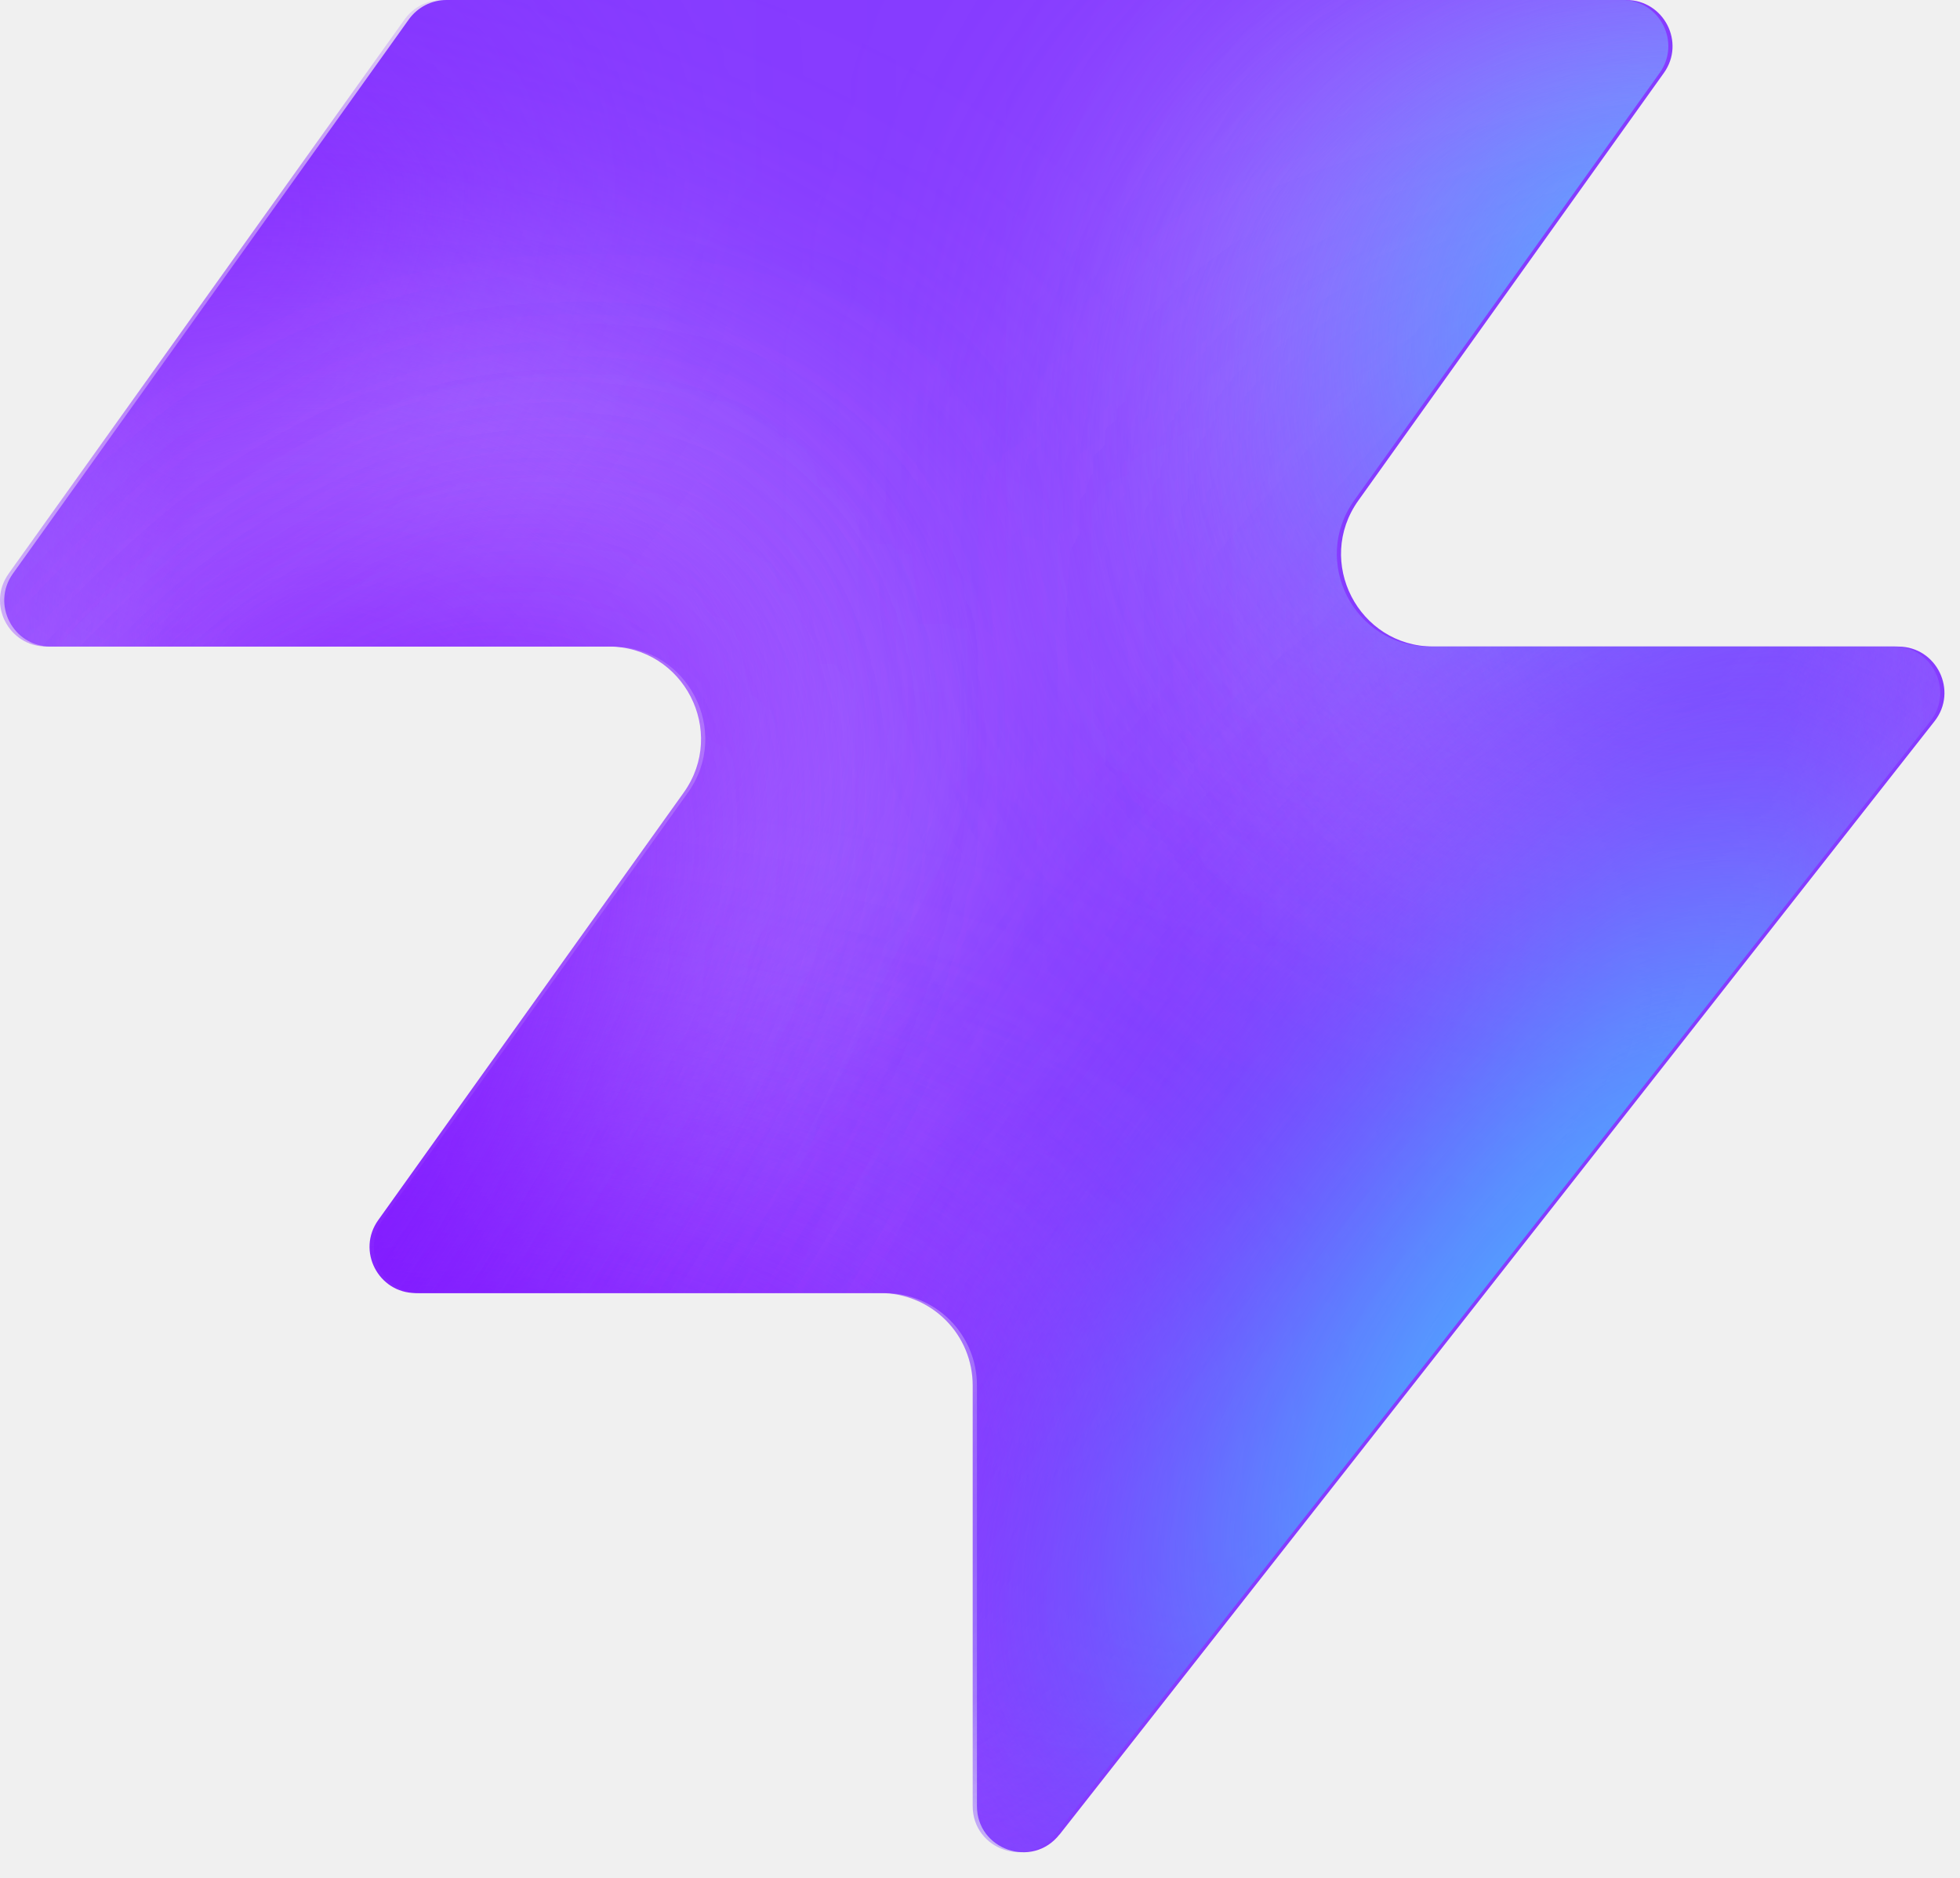
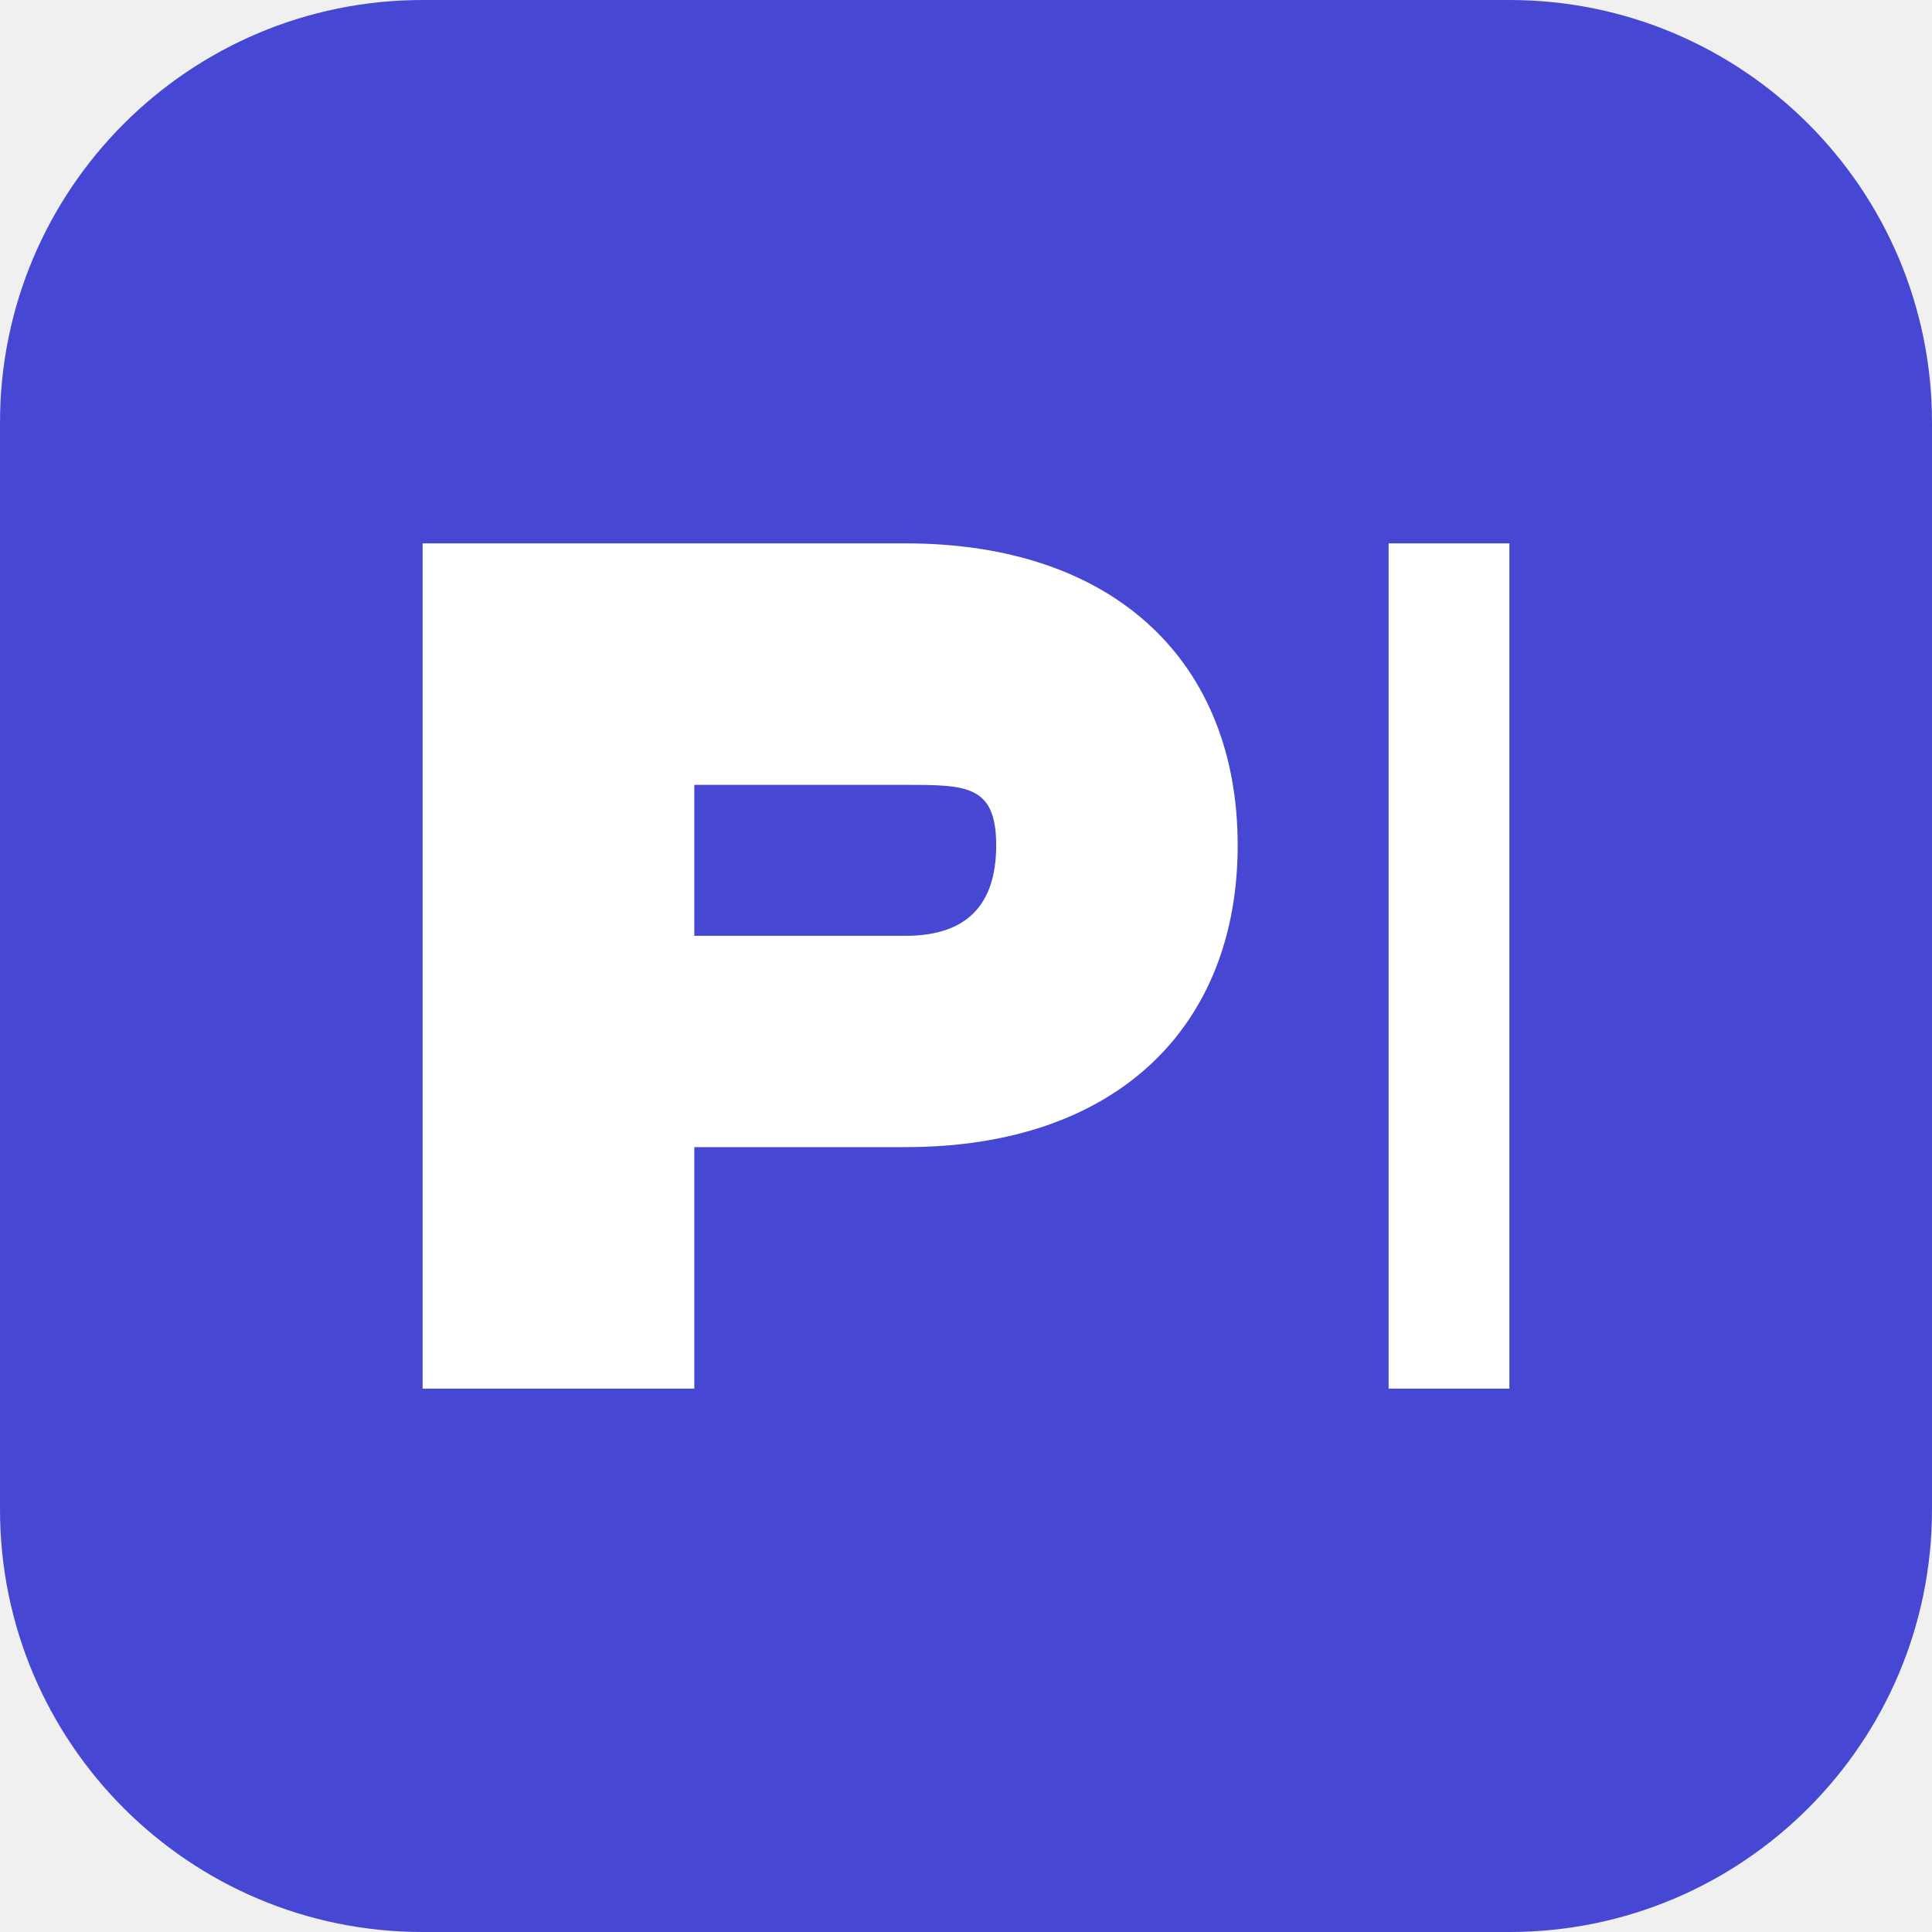
- <svg xmlns="http://www.w3.org/2000/svg" width="48" height="46" fill="none" viewBox="0 0 48 46">
-   <path fill="#863bff" d="M25.946 44.938c-.664.845-2.021.375-2.021-.698V33.937a2.26 2.26 0 0 0-2.262-2.262H10.287c-.92 0-1.456-1.04-.92-1.788l7.48-10.471c1.07-1.497 0-3.578-1.842-3.578H1.237c-.92 0-1.456-1.04-.92-1.788L10.013.474c.214-.297.556-.474.92-.474h28.894c.92 0 1.456 1.04.92 1.788l-7.48 10.471c-1.07 1.498 0 3.579 1.842 3.579h11.377c.943 0 1.473 1.088.89 1.83L25.947 44.94z" style="fill:#863bff;fill:color(display-p3 .525 .23 1);fill-opacity:1" />
-   <mask id="a" width="48" height="46" x="0" y="0" maskUnits="userSpaceOnUse" style="mask-type:alpha">
-     <path fill="#000" d="M25.842 44.938c-.664.844-2.021.375-2.021-.698V33.937a2.26 2.26 0 0 0-2.262-2.262H10.183c-.92 0-1.456-1.04-.92-1.788l7.48-10.471c1.07-1.498 0-3.579-1.842-3.579H1.133c-.92 0-1.456-1.04-.92-1.787L9.91.473c.214-.297.556-.474.92-.474h28.894c.92 0 1.456 1.04.92 1.788l-7.48 10.471c-1.07 1.498 0 3.578 1.842 3.578h11.377c.943 0 1.473 1.088.89 1.832L25.843 44.94z" style="fill:#000;fill-opacity:1" />
-   </mask>
-   <g mask="url(#a)">
-     <g filter="url(#b)">
-       <ellipse cx="5.508" cy="14.704" fill="#ede6ff" rx="5.508" ry="14.704" style="fill:#ede6ff;fill:color(display-p3 .927 .903 1);fill-opacity:1" transform="matrix(.00324 1 1 -.00324 -4.47 31.516)" />
-     </g>
-     <g filter="url(#c)">
-       <ellipse cx="10.399" cy="29.851" fill="#ede6ff" rx="10.399" ry="29.851" style="fill:#ede6ff;fill:color(display-p3 .927 .903 1);fill-opacity:1" transform="matrix(.00324 1 1 -.00324 -39.328 7.883)" />
-     </g>
-     <g filter="url(#d)">
-       <ellipse cx="5.508" cy="30.487" fill="#7e14ff" rx="5.508" ry="30.487" style="fill:#7e14ff;fill:color(display-p3 .492 .077 1);fill-opacity:1" transform="rotate(89.814 -25.913 -14.639)scale(1 -1)" />
-     </g>
-     <g filter="url(#e)">
-       <ellipse cx="5.508" cy="30.599" fill="#7e14ff" rx="5.508" ry="30.599" style="fill:#7e14ff;fill:color(display-p3 .492 .077 1);fill-opacity:1" transform="rotate(89.814 -32.644 -3.334)scale(1 -1)" />
-     </g>
-     <g filter="url(#f)">
-       <ellipse cx="5.508" cy="30.599" fill="#7e14ff" rx="5.508" ry="30.599" style="fill:#7e14ff;fill:color(display-p3 .492 .077 1);fill-opacity:1" transform="matrix(.00324 1 1 -.00324 -34.34 30.47)" />
-     </g>
-     <g filter="url(#g)">
-       <ellipse cx="14.072" cy="22.078" fill="#ede6ff" rx="14.072" ry="22.078" style="fill:#ede6ff;fill:color(display-p3 .927 .903 1);fill-opacity:1" transform="rotate(93.35 24.506 48.493)scale(-1 1)" />
-     </g>
-     <g filter="url(#h)">
-       <ellipse cx="3.47" cy="21.501" fill="#7e14ff" rx="3.47" ry="21.501" style="fill:#7e14ff;fill:color(display-p3 .492 .077 1);fill-opacity:1" transform="rotate(89.009 28.708 47.59)scale(-1 1)" />
-     </g>
-     <g filter="url(#i)">
-       <ellipse cx="3.47" cy="21.501" fill="#7e14ff" rx="3.47" ry="21.501" style="fill:#7e14ff;fill:color(display-p3 .492 .077 1);fill-opacity:1" transform="rotate(89.009 28.708 47.59)scale(-1 1)" />
-     </g>
-     <g filter="url(#j)">
-       <ellipse cx=".387" cy="8.972" fill="#7e14ff" rx="4.407" ry="29.108" style="fill:#7e14ff;fill:color(display-p3 .492 .077 1);fill-opacity:1" transform="rotate(39.51 .387 8.972)" />
-     </g>
-     <g filter="url(#k)">
-       <ellipse cx="47.523" cy="-6.092" fill="#7e14ff" rx="4.407" ry="29.108" style="fill:#7e14ff;fill:color(display-p3 .492 .077 1);fill-opacity:1" transform="rotate(37.892 47.523 -6.092)" />
-     </g>
-     <g filter="url(#l)">
-       <ellipse cx="41.412" cy="6.333" fill="#47bfff" rx="5.971" ry="9.665" style="fill:#47bfff;fill:color(display-p3 .28 .748 1);fill-opacity:1" transform="rotate(37.892 41.412 6.333)" />
-     </g>
-     <g filter="url(#m)">
-       <ellipse cx="-1.879" cy="38.332" fill="#7e14ff" rx="4.407" ry="29.108" style="fill:#7e14ff;fill:color(display-p3 .492 .077 1);fill-opacity:1" transform="rotate(37.892 -1.88 38.332)" />
-     </g>
-     <g filter="url(#n)">
-       <ellipse cx="-1.879" cy="38.332" fill="#7e14ff" rx="4.407" ry="29.108" style="fill:#7e14ff;fill:color(display-p3 .492 .077 1);fill-opacity:1" transform="rotate(37.892 -1.88 38.332)" />
-     </g>
-     <g filter="url(#o)">
-       <ellipse cx="35.651" cy="29.907" fill="#7e14ff" rx="4.407" ry="29.108" style="fill:#7e14ff;fill:color(display-p3 .492 .077 1);fill-opacity:1" transform="rotate(37.892 35.651 29.907)" />
-     </g>
-     <g filter="url(#p)">
-       <ellipse cx="38.418" cy="32.4" fill="#47bfff" rx="5.971" ry="15.297" style="fill:#47bfff;fill:color(display-p3 .28 .748 1);fill-opacity:1" transform="rotate(37.892 38.418 32.4)" />
-     </g>
-   </g>
-   <defs>
-     <filter id="b" width="60.045" height="41.654" x="-19.77" y="16.149" color-interpolation-filters="sRGB" filterUnits="userSpaceOnUse">
-       <feFlood flood-opacity="0" result="BackgroundImageFix" />
-       <feBlend in="SourceGraphic" in2="BackgroundImageFix" result="shape" />
-       <feGaussianBlur result="effect1_foregroundBlur_2002_17158" stdDeviation="7.659" />
-     </filter>
-     <filter id="c" width="90.34" height="51.437" x="-54.613" y="-7.533" color-interpolation-filters="sRGB" filterUnits="userSpaceOnUse">
-       <feFlood flood-opacity="0" result="BackgroundImageFix" />
-       <feBlend in="SourceGraphic" in2="BackgroundImageFix" result="shape" />
-       <feGaussianBlur result="effect1_foregroundBlur_2002_17158" stdDeviation="7.659" />
-     </filter>
-     <filter id="d" width="79.355" height="29.4" x="-49.64" y="2.03" color-interpolation-filters="sRGB" filterUnits="userSpaceOnUse">
-       <feFlood flood-opacity="0" result="BackgroundImageFix" />
-       <feBlend in="SourceGraphic" in2="BackgroundImageFix" result="shape" />
-       <feGaussianBlur result="effect1_foregroundBlur_2002_17158" stdDeviation="4.596" />
-     </filter>
-     <filter id="e" width="79.579" height="29.4" x="-45.045" y="20.029" color-interpolation-filters="sRGB" filterUnits="userSpaceOnUse">
-       <feFlood flood-opacity="0" result="BackgroundImageFix" />
-       <feBlend in="SourceGraphic" in2="BackgroundImageFix" result="shape" />
-       <feGaussianBlur result="effect1_foregroundBlur_2002_17158" stdDeviation="4.596" />
-     </filter>
-     <filter id="f" width="79.579" height="29.4" x="-43.513" y="21.178" color-interpolation-filters="sRGB" filterUnits="userSpaceOnUse">
-       <feFlood flood-opacity="0" result="BackgroundImageFix" />
-       <feBlend in="SourceGraphic" in2="BackgroundImageFix" result="shape" />
-       <feGaussianBlur result="effect1_foregroundBlur_2002_17158" stdDeviation="4.596" />
-     </filter>
-     <filter id="g" width="74.749" height="58.852" x="15.756" y="-17.901" color-interpolation-filters="sRGB" filterUnits="userSpaceOnUse">
-       <feFlood flood-opacity="0" result="BackgroundImageFix" />
-       <feBlend in="SourceGraphic" in2="BackgroundImageFix" result="shape" />
-       <feGaussianBlur result="effect1_foregroundBlur_2002_17158" stdDeviation="7.659" />
-     </filter>
-     <filter id="h" width="61.377" height="25.362" x="23.548" y="2.284" color-interpolation-filters="sRGB" filterUnits="userSpaceOnUse">
-       <feFlood flood-opacity="0" result="BackgroundImageFix" />
-       <feBlend in="SourceGraphic" in2="BackgroundImageFix" result="shape" />
-       <feGaussianBlur result="effect1_foregroundBlur_2002_17158" stdDeviation="4.596" />
-     </filter>
-     <filter id="i" width="61.377" height="25.362" x="23.548" y="2.284" color-interpolation-filters="sRGB" filterUnits="userSpaceOnUse">
-       <feFlood flood-opacity="0" result="BackgroundImageFix" />
-       <feBlend in="SourceGraphic" in2="BackgroundImageFix" result="shape" />
-       <feGaussianBlur result="effect1_foregroundBlur_2002_17158" stdDeviation="4.596" />
-     </filter>
-     <filter id="j" width="56.045" height="63.649" x="-27.636" y="-22.853" color-interpolation-filters="sRGB" filterUnits="userSpaceOnUse">
-       <feFlood flood-opacity="0" result="BackgroundImageFix" />
-       <feBlend in="SourceGraphic" in2="BackgroundImageFix" result="shape" />
-       <feGaussianBlur result="effect1_foregroundBlur_2002_17158" stdDeviation="4.596" />
-     </filter>
-     <filter id="k" width="54.814" height="64.646" x="20.116" y="-38.415" color-interpolation-filters="sRGB" filterUnits="userSpaceOnUse">
-       <feFlood flood-opacity="0" result="BackgroundImageFix" />
-       <feBlend in="SourceGraphic" in2="BackgroundImageFix" result="shape" />
-       <feGaussianBlur result="effect1_foregroundBlur_2002_17158" stdDeviation="4.596" />
-     </filter>
-     <filter id="l" width="33.541" height="35.313" x="24.641" y="-11.323" color-interpolation-filters="sRGB" filterUnits="userSpaceOnUse">
-       <feFlood flood-opacity="0" result="BackgroundImageFix" />
-       <feBlend in="SourceGraphic" in2="BackgroundImageFix" result="shape" />
-       <feGaussianBlur result="effect1_foregroundBlur_2002_17158" stdDeviation="4.596" />
-     </filter>
-     <filter id="m" width="54.814" height="64.646" x="-29.286" y="6.009" color-interpolation-filters="sRGB" filterUnits="userSpaceOnUse">
-       <feFlood flood-opacity="0" result="BackgroundImageFix" />
-       <feBlend in="SourceGraphic" in2="BackgroundImageFix" result="shape" />
-       <feGaussianBlur result="effect1_foregroundBlur_2002_17158" stdDeviation="4.596" />
-     </filter>
-     <filter id="n" width="54.814" height="64.646" x="-29.286" y="6.009" color-interpolation-filters="sRGB" filterUnits="userSpaceOnUse">
-       <feFlood flood-opacity="0" result="BackgroundImageFix" />
-       <feBlend in="SourceGraphic" in2="BackgroundImageFix" result="shape" />
-       <feGaussianBlur result="effect1_foregroundBlur_2002_17158" stdDeviation="4.596" />
-     </filter>
-     <filter id="o" width="54.814" height="64.646" x="8.244" y="-2.416" color-interpolation-filters="sRGB" filterUnits="userSpaceOnUse">
-       <feFlood flood-opacity="0" result="BackgroundImageFix" />
-       <feBlend in="SourceGraphic" in2="BackgroundImageFix" result="shape" />
-       <feGaussianBlur result="effect1_foregroundBlur_2002_17158" stdDeviation="4.596" />
-     </filter>
-     <filter id="p" width="39.409" height="43.623" x="18.713" y="10.588" color-interpolation-filters="sRGB" filterUnits="userSpaceOnUse">
-       <feFlood flood-opacity="0" result="BackgroundImageFix" />
-       <feBlend in="SourceGraphic" in2="BackgroundImageFix" result="shape" />
-       <feGaussianBlur result="effect1_foregroundBlur_2002_17158" stdDeviation="4.596" />
-     </filter>
-   </defs>
+ <svg xmlns="http://www.w3.org/2000/svg" viewBox="0 0 64 64">
+   <rect width="64" height="64" rx="14" fill="#4648d4" />
+   <path fill="#fff" d="M14 18h16c7 0 11 4 11 10s-4 10-11 10h-7v8h-9V18zm9 8v5h7c2 0 3-1 3-3s-1-2-3-2h-7zm23-8h4v28h-4V18z" />
</svg>
